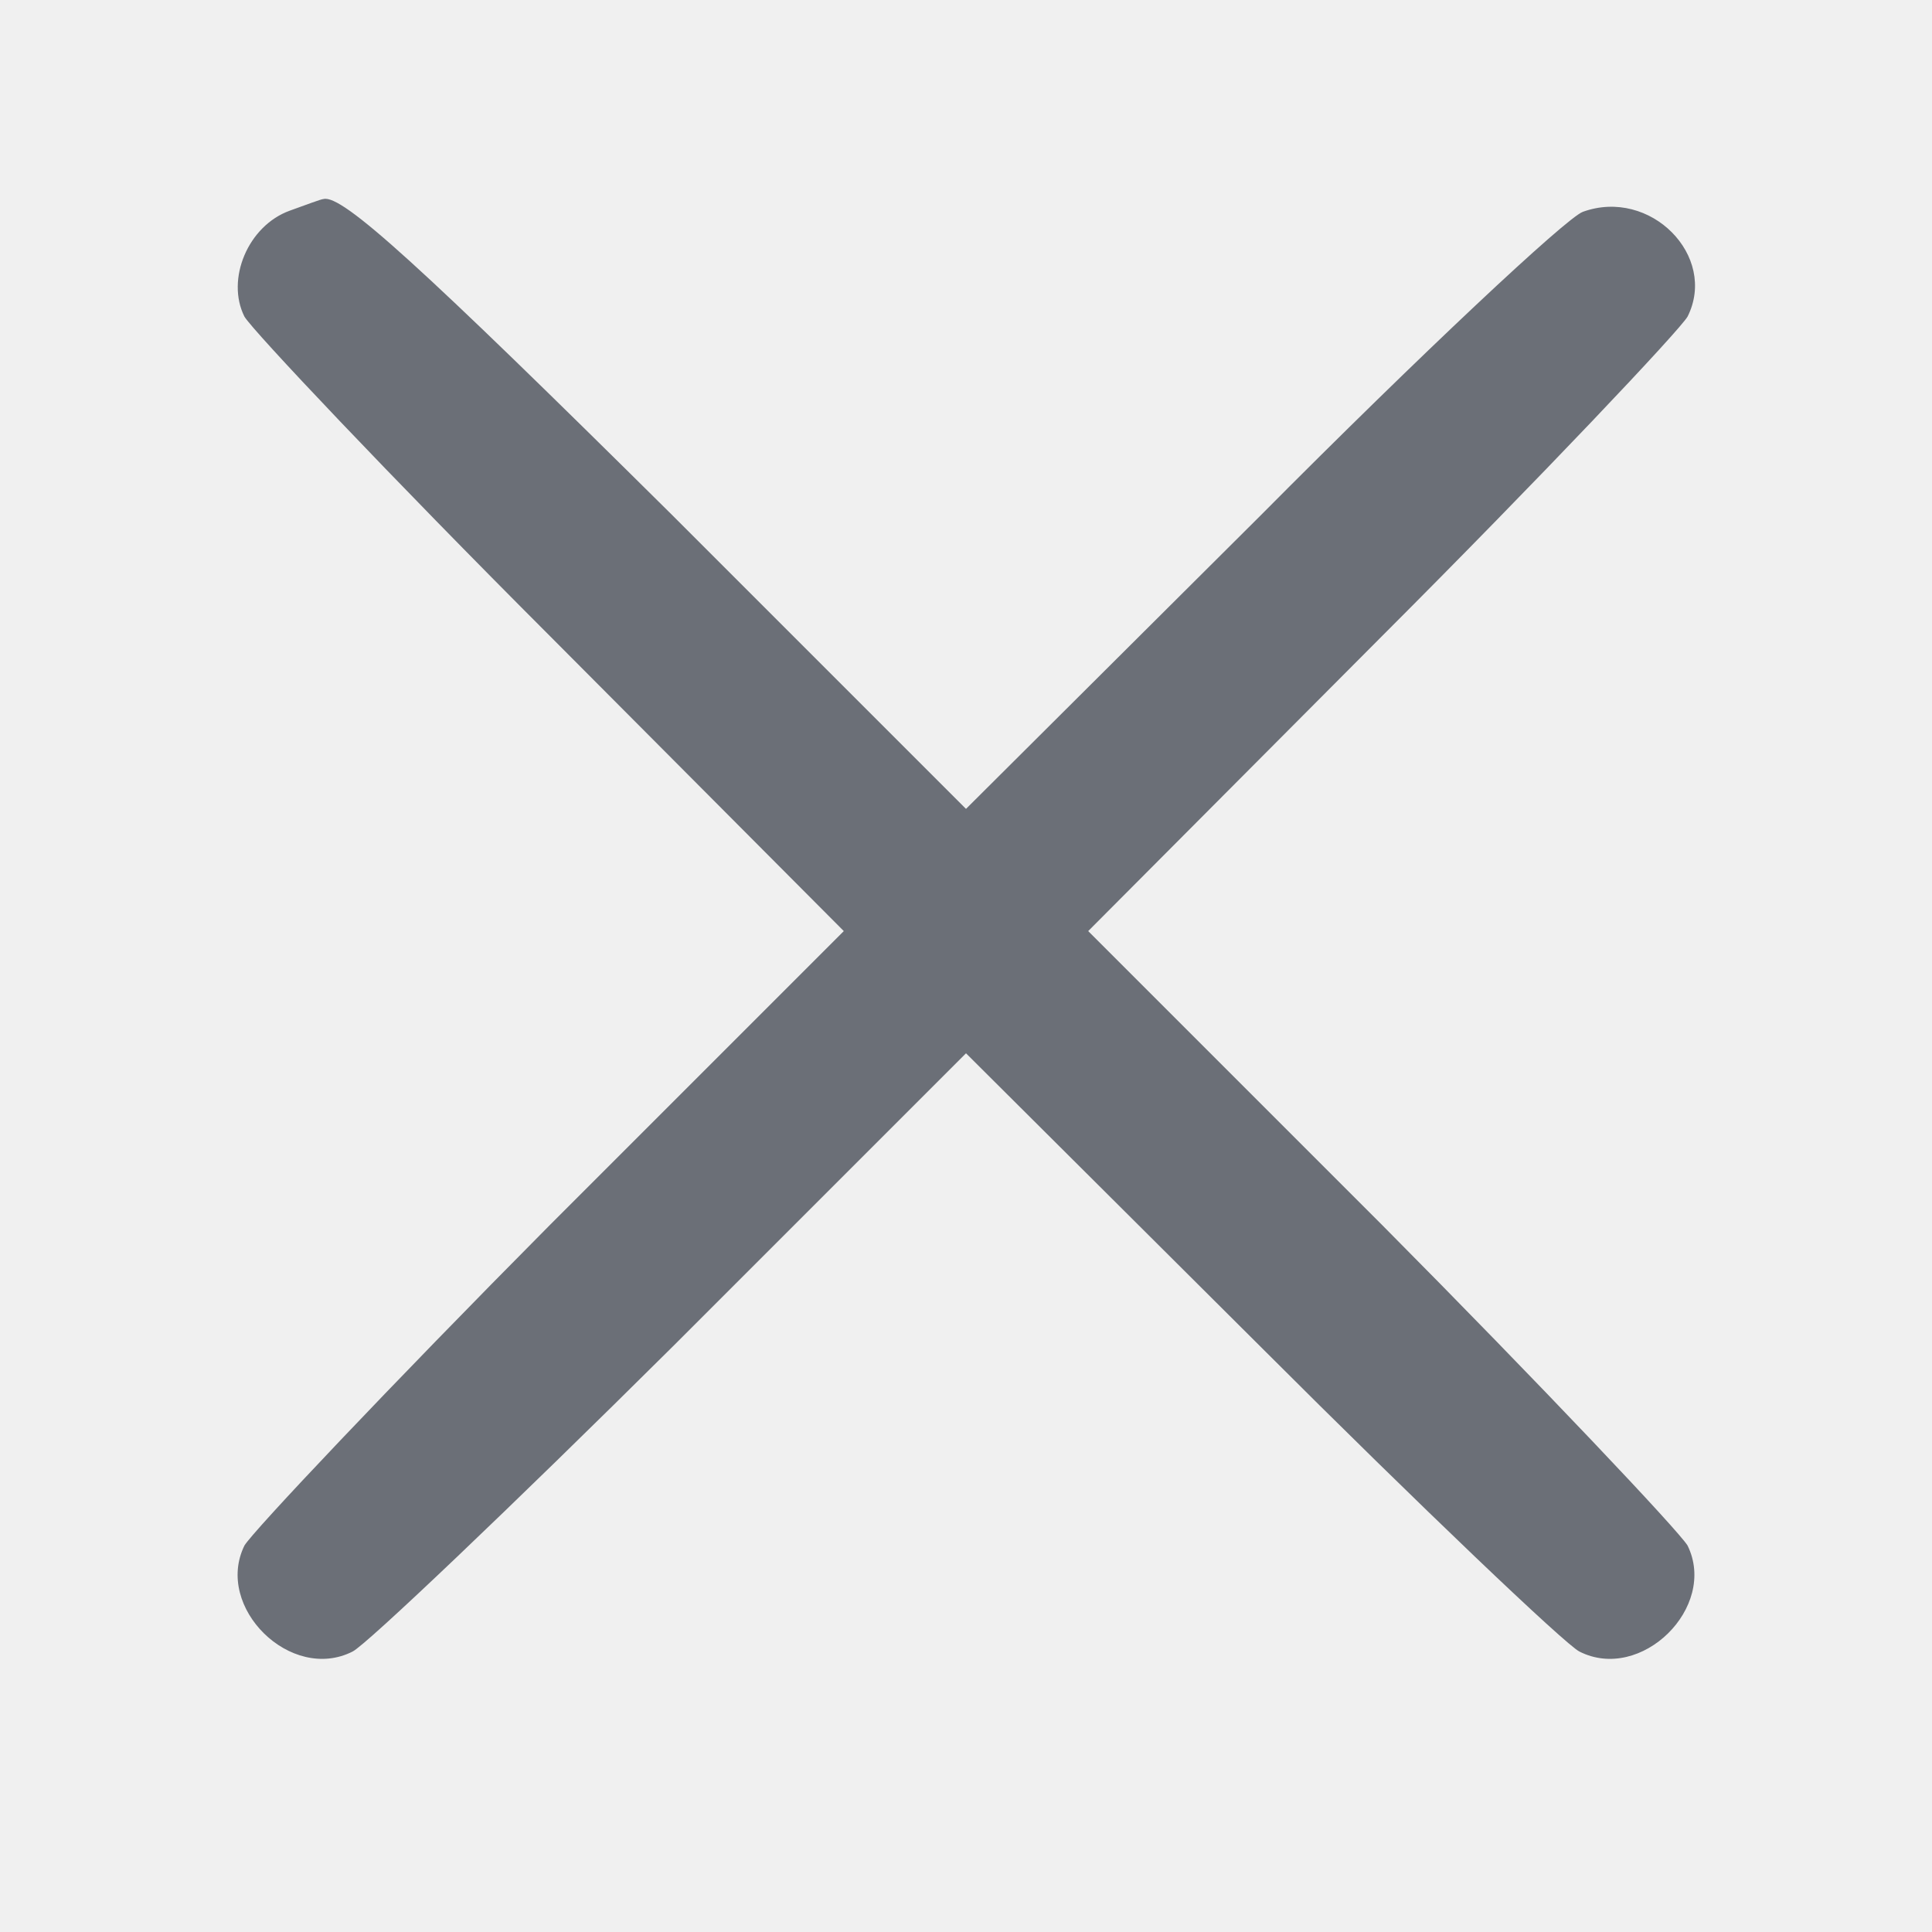
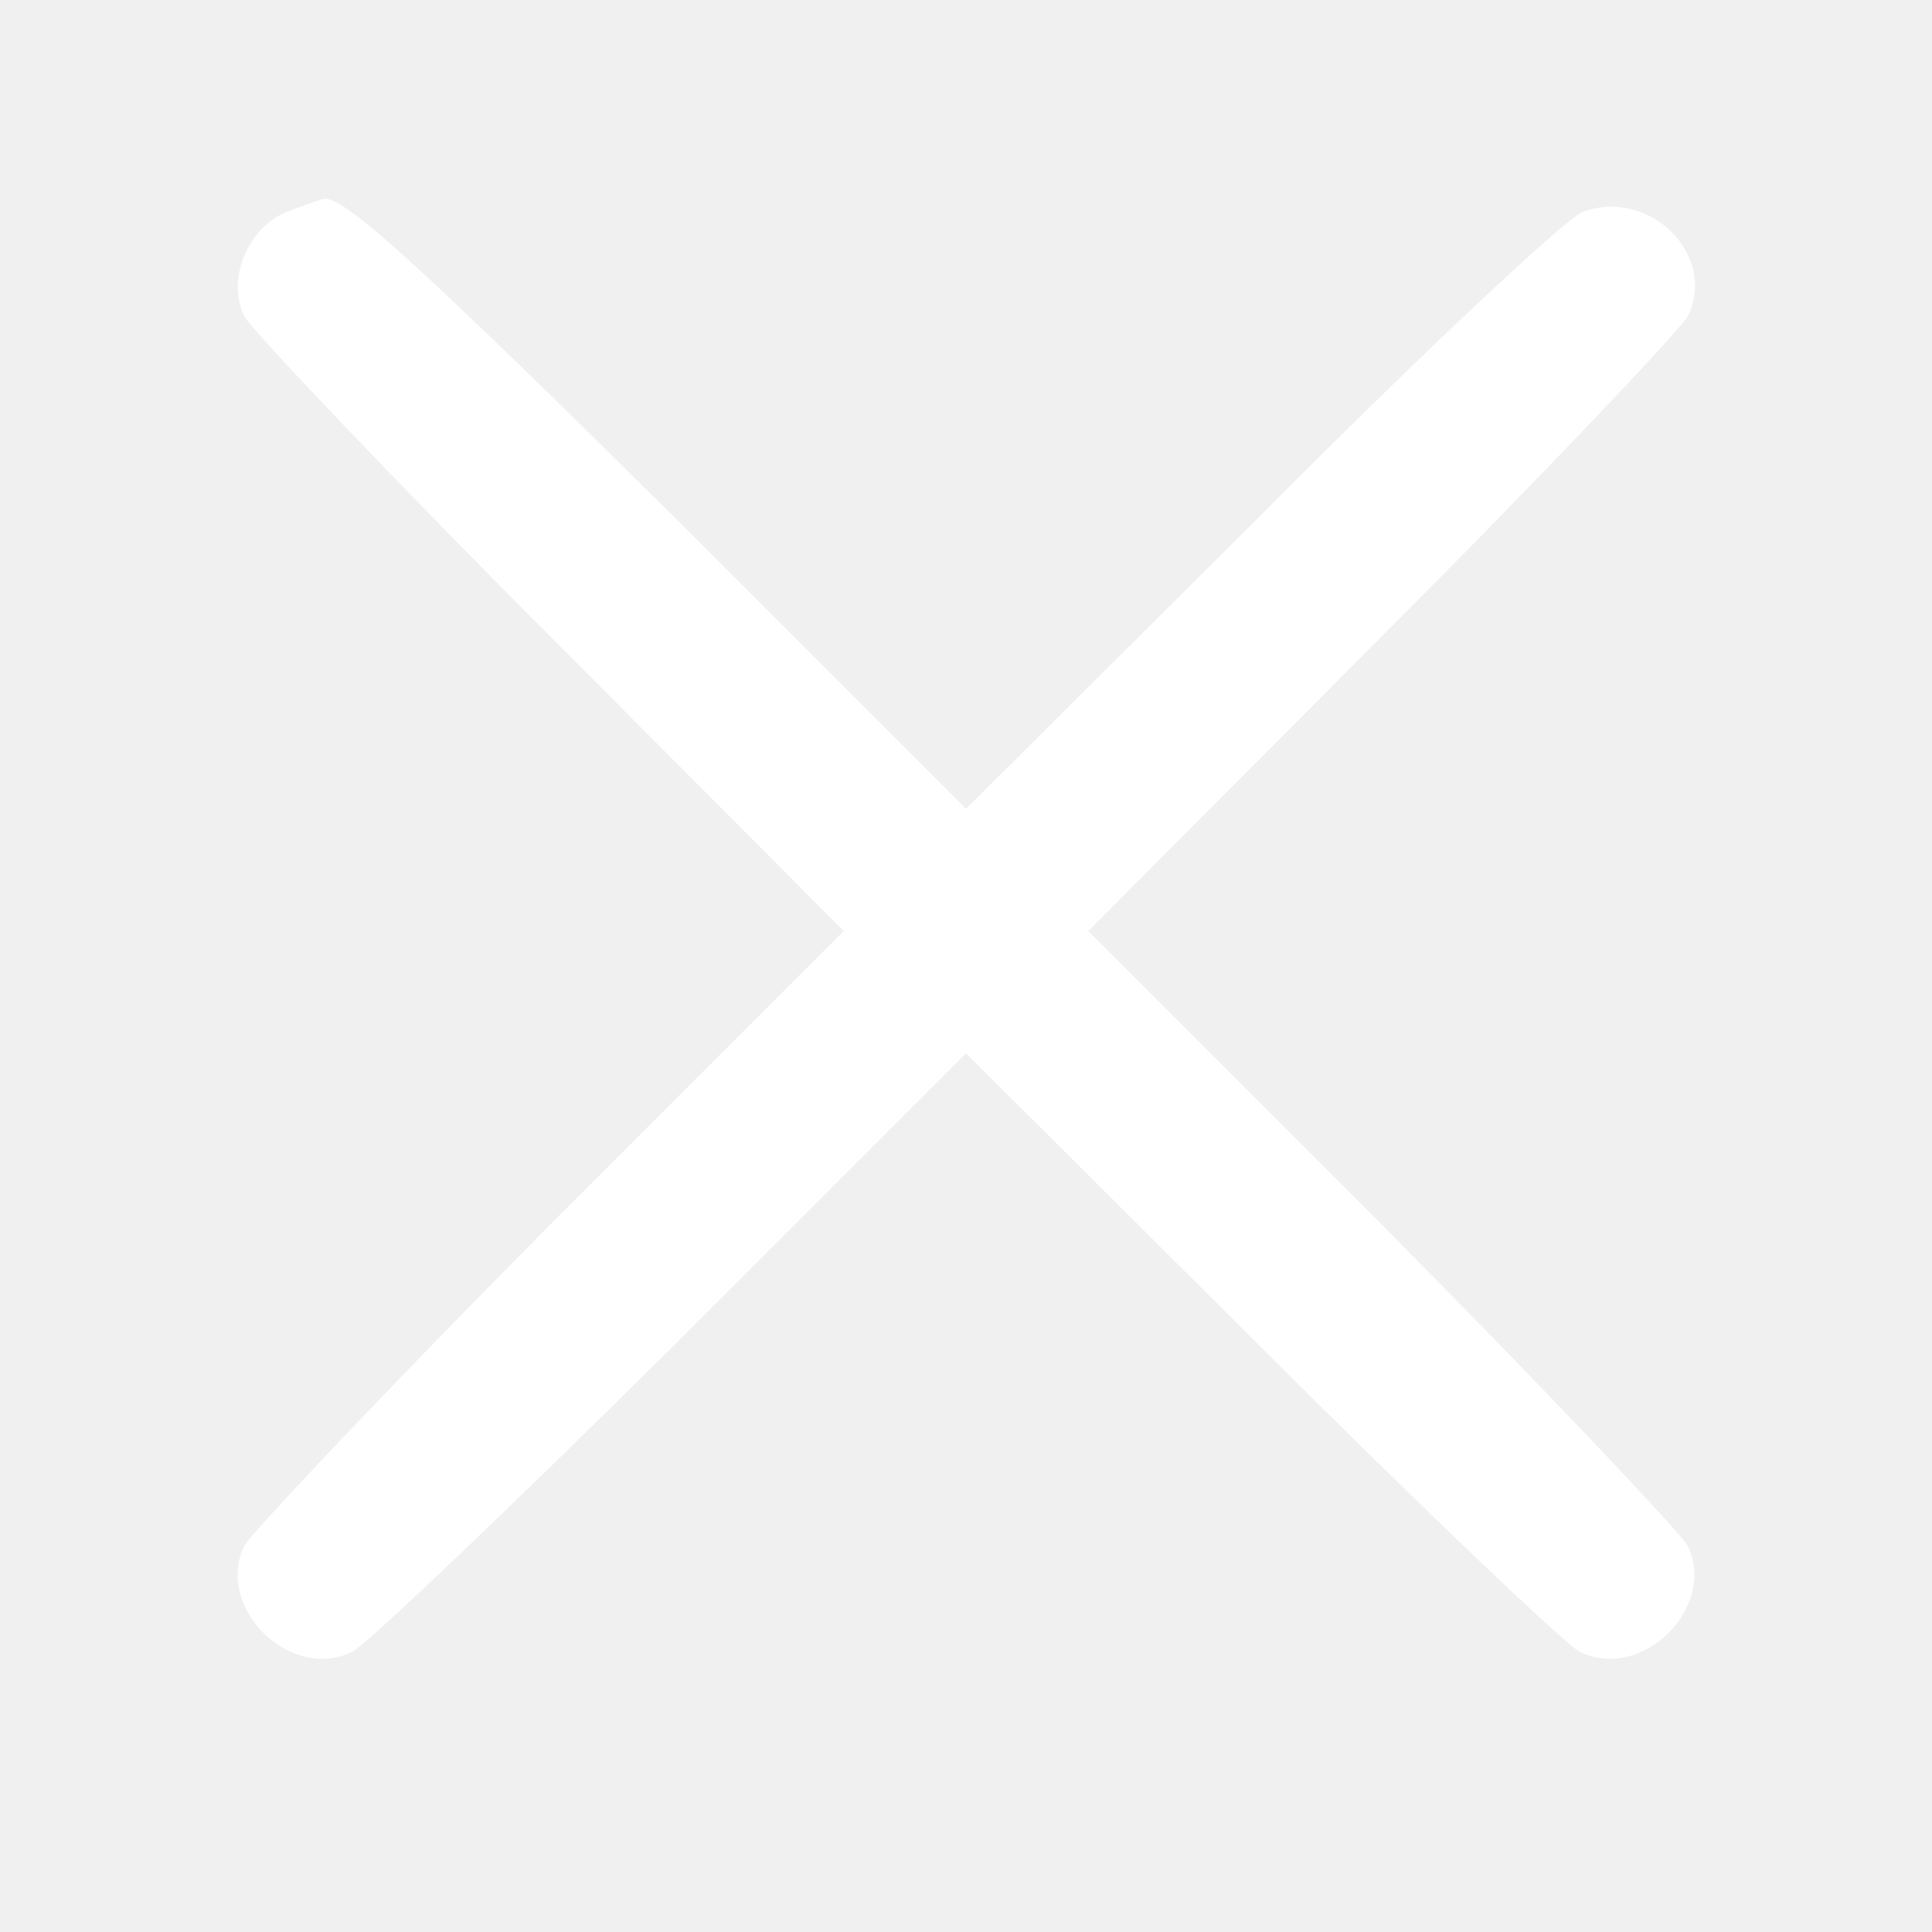
<svg xmlns="http://www.w3.org/2000/svg" version="1.0" width="166pt" height="166pt" viewBox="0 0 166 166" preserveAspectRatio="xMidYMid meet">
-   <g transform="translate(0,166) scale(0.1,-0.1)" fill="#6b6f77" stroke="none">
+   <g transform="translate(0,166) scale(0.1,-0.1)" fill="#fff" stroke="none">
    <path d="M249 1479 c-36 -13 -55 -59 -39 -91 7 -12 125 -137 263 -275 l252 -253 -252 -252 c-138 -139 -256 -264 -263 -276 -26 -53 40 -118 93 -91 12 6 136 124 275 262 l252 252 253 -252 c138 -138 262 -256 274 -262 53 -27 119 38 93 91 -7 12 -125 137 -263 276 l-252 252 252 253 c138 138 256 263 263 275 26 52 -32 111 -90 90 -14 -5 -139 -122 -277 -261 l-253 -252 -252 252 c-218 216 -284 276 -300 272 -2 0 -15 -5 -29 -10z" />
  </g>
</svg>
